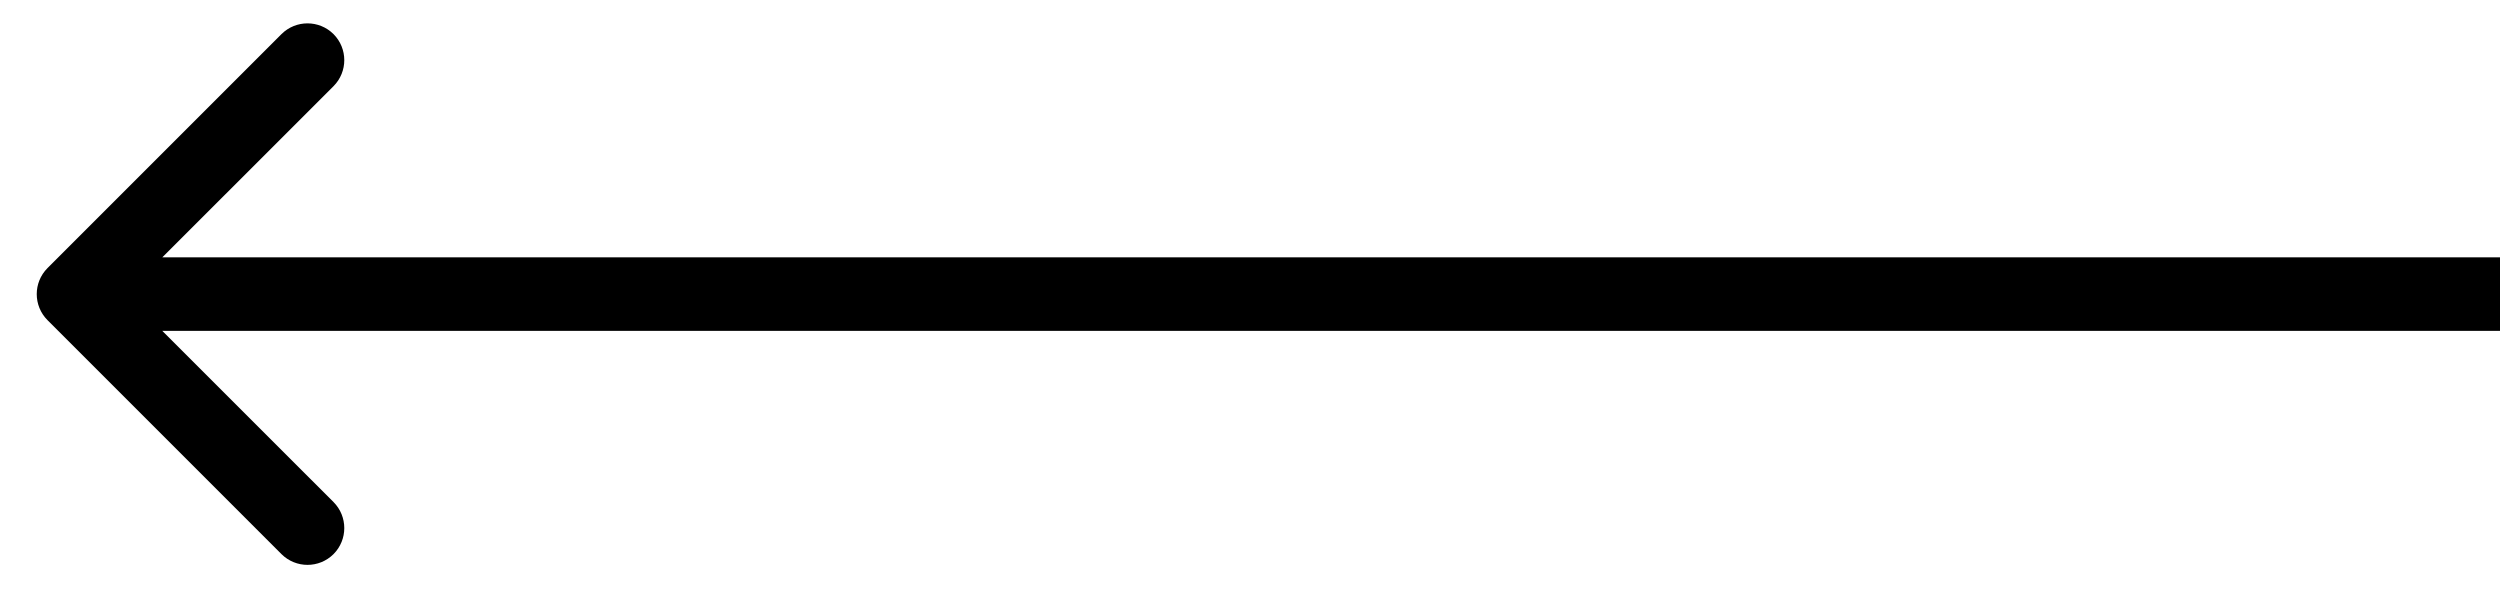
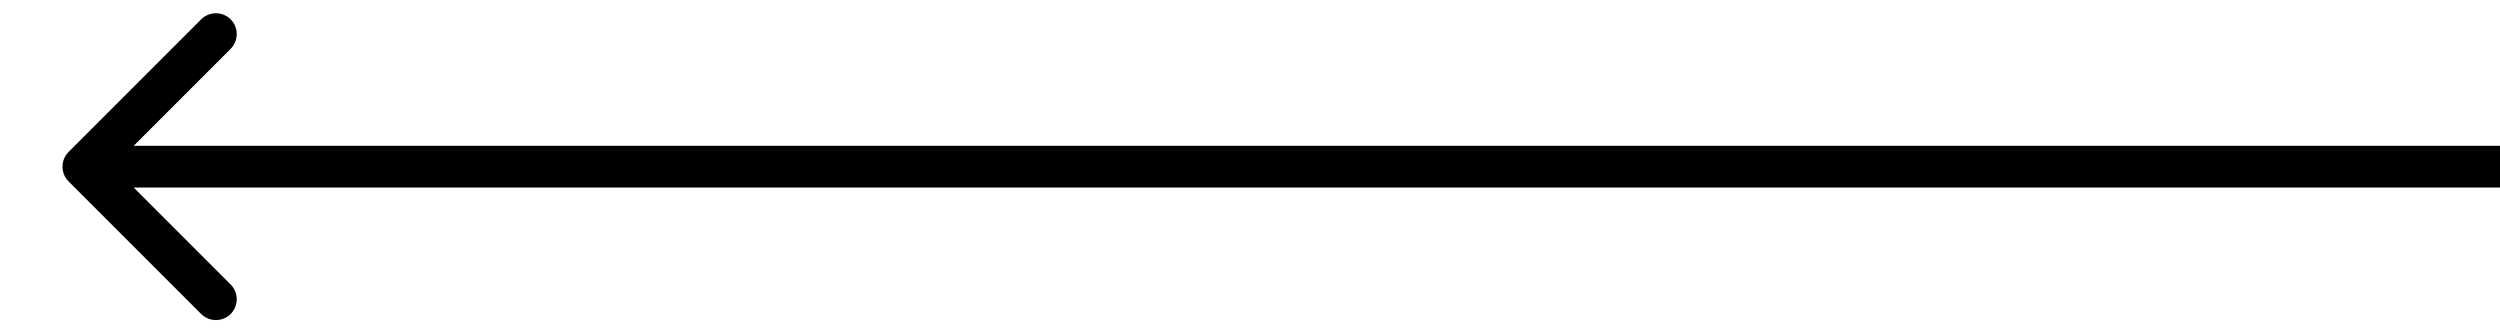
- <svg xmlns="http://www.w3.org/2000/svg" width="34" height="8" viewBox="0 0 34 8" fill="none">
-   <path d="M0.646 3.646C0.451 3.842 0.451 4.158 0.646 4.354L3.828 7.536C4.024 7.731 4.34 7.731 4.536 7.536C4.731 7.34 4.731 7.024 4.536 6.828L1.707 4L4.536 1.172C4.731 0.976 4.731 0.66 4.536 0.464C4.34 0.269 4.024 0.269 3.828 0.464L0.646 3.646ZM34 3.5L1 3.5V4.5L34 4.5V3.5Z" fill="black" />
+ <svg xmlns="http://www.w3.org/2000/svg" width="30" height="4" viewBox="0 0 30 4" fill="none">
+   <path d="M0.823 1.823C0.726 1.921 0.726 2.079 0.823 2.177L2.414 3.768C2.512 3.865 2.67 3.865 2.768 3.768C2.865 3.67 2.865 3.512 2.768 3.414L1.354 2L2.768 0.586C2.865 0.488 2.865 0.33 2.768 0.232C2.67 0.135 2.512 0.135 2.414 0.232L0.823 1.823ZM30 1.75L1 1.75V2.25L30 2.25V1.75Z" fill="black" />
</svg>
